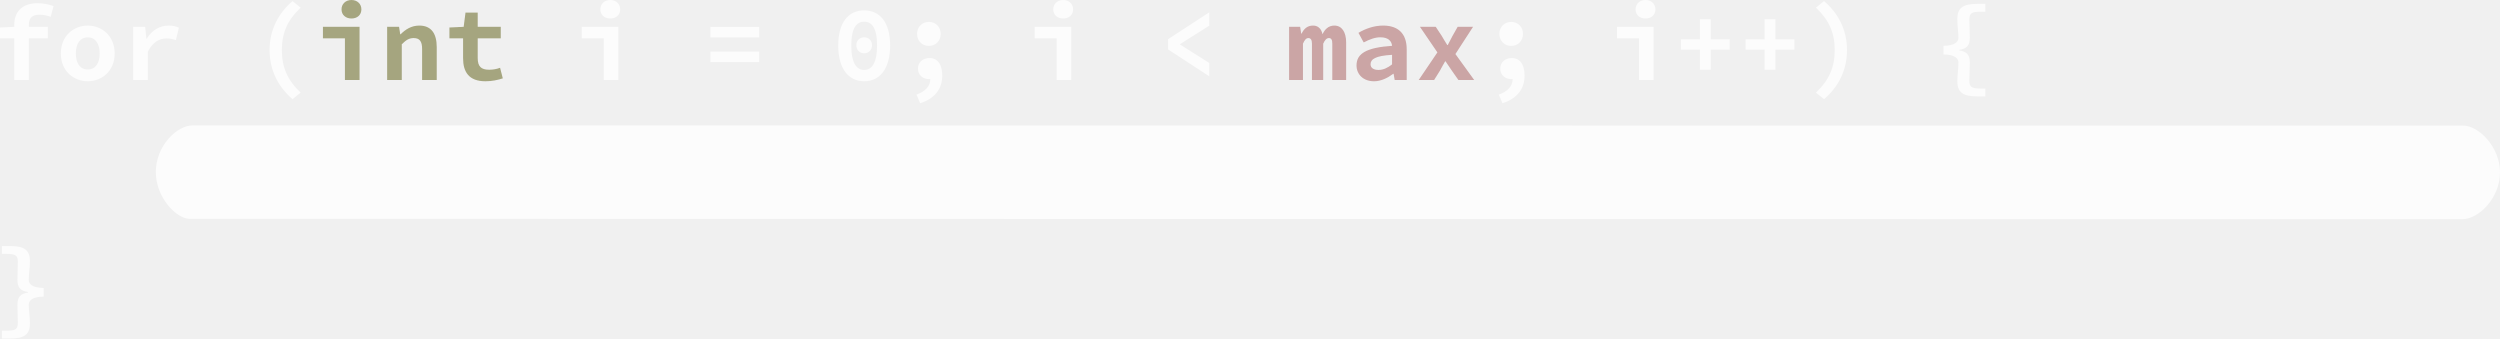
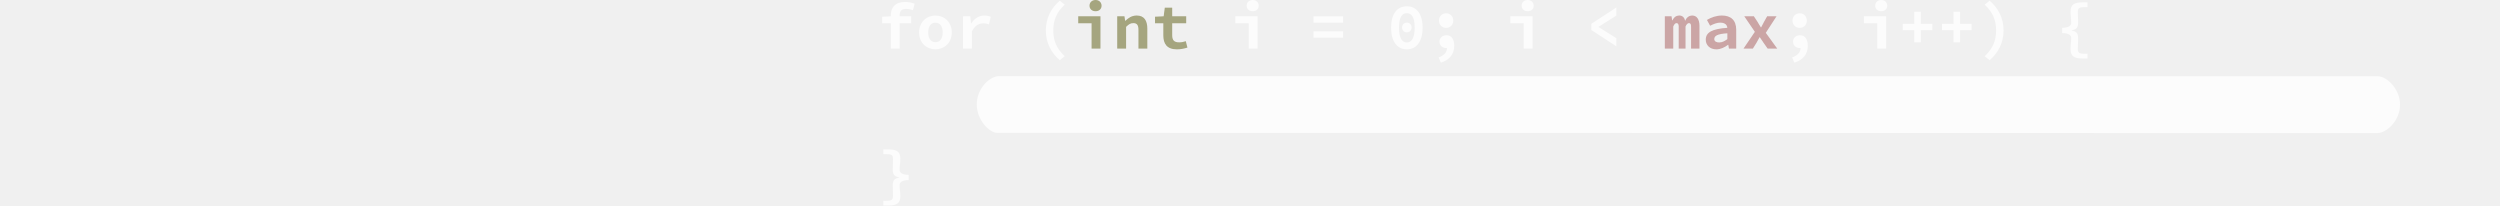
- <svg xmlns="http://www.w3.org/2000/svg" viewBox="0 0 1032.376 139.8">
-   <g fill="#fff" fill-opacity=".784">
-     <g style="line-height:125%" font-size="40" font-family="Source Han Code JP" letter-spacing="0" word-spacing="0" font-weight="bold">
-       <path d="M22.12 2.52c-1.88-.68-4.16-1.2-6.56-1.2-6.76 0-9.68 3.88-9.68 9v.76L0 11.36v4.48h5.88v17.2h6.04v-17.2h7.84v-4.76h-7.84v-.8c0-2.84 1.36-4.2 4.32-4.2 1.72 0 3.24.32 4.68.88l1.2-4.44zm3 19.56c0 7.28 5.32 11.48 11.12 11.48 5.8 0 11.12-4.2 11.12-11.48 0-7.32-5.32-11.52-11.12-11.52-5.8 0-11.12 4.2-11.12 11.52zm6.2 0c0-4 1.72-6.64 4.92-6.64s4.92 2.64 4.92 6.64c0 4-1.72 6.6-4.92 6.6s-4.92-2.6-4.92-6.6zm23.677 10.96h6.04V21.4c2-4.08 4.88-5.52 7.68-5.52 1.6 0 2.52.24 3.92.68l1.24-5.12c-1.28-.56-2.36-.88-4.24-.88-3.6 0-6.88 1.84-9.04 5.4h-.16l-.48-4.88h-4.96v21.96zm65.798 7.92l3.36-2.72c-5.44-5.12-7.76-10.48-7.76-17.56 0-7.08 2.32-12.4 7.76-17.52l-3.36-2.72c-5.84 5.04-9.48 11.88-9.48 20.24 0 8.4 3.64 15.24 9.48 20.28z" style="-inkscape-font-specification:'Source Han Code JP Bold'" />
-       <path fill="#909060" d="M133.354 15.84h9.08v17.2h6.04V11.08h-15.12v4.76zm11.8-8.2c2.36 0 4.08-1.48 4.08-3.76S147.514 0 145.154 0c-2.4 0-4.12 1.6-4.12 3.88s1.72 3.76 4.12 3.76zm14.718 25.4h6.04V18.28c1.72-1.68 2.96-2.56 4.88-2.56 2.56 0 3.52 1.4 3.52 4.56v12.76h6.04V19.48c0-5.6-2.24-8.92-7.2-8.92-3.32 0-5.76 1.64-7.72 3.6h-.16l-.48-3.08h-4.92v21.96zm31.358-9c0 5.68 2.4 9.52 9.24 9.52 2.76 0 5.2-.56 7.16-1.2L206.51 28c-1.36.48-2.8.8-4.52.8-3.36 0-4.72-1.4-4.72-4.84v-8.12h9.52v-4.76h-9.52V5.2h-5.04l-.76 5.88-5.88.28v4.48h5.64v8.2z" style="-inkscape-font-specification:'Source Han Code JP Bold'" />
-       <path d="M240.23 15.84h9.08v17.2h6.04V11.08h-15.12v4.76zm11.8-8.2c2.36 0 4.08-1.48 4.08-3.76S254.39 0 252.03 0c-2.4 0-4.12 1.6-4.12 3.88s1.72 3.76 4.12 3.76zm41.316 7.8h20.16v-4.32h-20.16v4.32zm0 10.2h20.16v-4.32h-20.16v4.32zm63.518 7.92c6.48 0 10.72-5.2 10.72-14.76 0-9.56-4.24-14.52-10.72-14.52s-10.72 4.96-10.72 14.52c0 9.56 4.24 14.76 10.72 14.76zm0-24.6c3 0 5.32 2.36 5.32 9.84s-2.32 10.08-5.32 10.08c-3 0-5.32-2.6-5.32-10.08s2.32-9.84 5.32-9.84zm0 13.04c1.8 0 3.24-1.28 3.24-3.32 0-2-1.44-3.28-3.24-3.28-1.8 0-3.24 1.28-3.24 3.28 0 2.04 1.44 3.32 3.24 3.32zm26.718-3.04c2.88 0 4.88-2.16 4.88-4.96s-2-4.96-4.88-4.96-4.88 2.16-4.88 4.96 2 4.96 4.88 4.96zm-3.6 23.68c5.92-1.88 9.12-5.84 9.12-11.4 0-4.56-1.84-7.28-5.28-7.28-2.64 0-4.76 1.68-4.76 4.32 0 2.84 2.16 4.4 4.6 4.4.16 0 .36 0 .52-.04-.04 2.88-1.92 5.04-5.72 6.44l1.52 3.56zm47.278-26.8h9.08v17.2h6.04V11.08h-15.12v4.76zm11.8-8.2c2.36 0 4.08-1.48 4.08-3.76S441.42 0 439.06 0c-2.4 0-4.12 1.6-4.12 3.88s1.72 3.76 4.12 3.76zm43.277 12.76l17.04 11.12V26l-12.04-7.6v-.2l12.04-7.6V5.08l-17.04 11.12v4.2z" style="-inkscape-font-specification:'Source Han Code JP Bold'" />
-       <path fill="#c09090" d="M532.335 33.04h5.72v-15c.68-1.56 1.32-2.32 2.24-2.32.96 0 1.48.76 1.48 2.32v15h4.64v-15c.68-1.56 1.44-2.32 2.36-2.32 1 0 1.4.76 1.4 2.32v15h5.72V17.6c0-4.4-1.8-7.04-4.88-7.04-2.44 0-4 1.6-4.88 3.6-.48-2.36-1.92-3.6-3.88-3.6-2.52 0-3.84 1.44-4.76 3.32h-.16l-.44-2.8h-4.56v21.96zm27.84-6.04c0 3.76 2.84 6.56 7.24 6.56 2.88 0 5.68-1.4 7.92-3.08h.16l.44 2.56h4.96V20.32c0-6.52-3.6-9.76-9.72-9.76-3.76 0-7.32 1.28-10.2 3l2.16 3.96c2.4-1.24 4.64-2.12 6.84-2.12 3.16 0 4.68 1.4 4.88 3.52-10.52.72-14.68 3.16-14.68 8.08zm5.8-.44c0-2.08 1.92-3.52 8.88-3.92v3.96c-1.72 1.32-3.52 2.28-5.56 2.28-1.96 0-3.32-.76-3.32-2.32zm19.877 6.48h6.36l2.4-3.84c.68-1.32 1.44-2.6 2.16-3.88h.16c.84 1.24 1.76 2.64 2.6 3.84l2.72 3.88h6.52l-7.76-10.72 7.28-11.24h-6.36l-2.12 3.76c-.64 1.2-1.36 2.52-1.96 3.76h-.2c-.72-1.24-1.64-2.52-2.28-3.76l-2.48-3.76h-6.52l7.2 10.56-7.72 11.4z" style="-inkscape-font-specification:'Source Han Code JP Bold'" />
-       <path d="M624.05 18.96c2.88 0 4.88-2.16 4.88-4.96s-2-4.96-4.88-4.96-4.88 2.16-4.88 4.96 2 4.96 4.88 4.96zm-3.6 23.68c5.92-1.88 9.12-5.84 9.12-11.4 0-4.56-1.84-7.28-5.28-7.28-2.64 0-4.76 1.68-4.76 4.32 0 2.84 2.16 4.4 4.6 4.4.16 0 .36 0 .52-.04-.04 2.88-1.92 5.04-5.72 6.44l1.52 3.56zm47.28-26.8h9.08v17.2h6.04V11.08h-15.12v4.76zm11.8-8.2c2.36 0 4.08-1.48 4.08-3.76S681.89 0 679.53 0c-2.4 0-4.12 1.6-4.12 3.88s1.72 3.76 4.12 3.76zm22.437 21.16h4.48v-8.28h7.84v-4.28h-7.84V7.96h-4.48v8.28h-7.84v4.28h7.84v8.28zm26.72 0h4.48v-8.28h7.84v-4.28h-7.84V7.96h-4.48v8.28h-7.84v4.28h7.84v8.28zm24.558 12.16c5.88-5.04 9.48-11.88 9.48-20.28 0-8.36-3.6-15.2-9.48-20.24l-3.36 2.72c5.44 5.12 7.76 10.44 7.76 17.52s-2.32 12.44-7.76 17.56l3.36 2.72zm55.037-7.4c0 4.76 2.56 6.24 8.24 6.24h3.32v-3.24h-1.92c-3.84 0-4.68-.72-4.68-3.28 0-2.44.2-4.64.2-7.36 0-3.28-1.2-4.6-4.36-5.12v-.2c3.16-.52 4.36-1.84 4.36-5.12 0-2.64-.2-5-.2-7.36 0-2.56.84-3.28 4.68-3.28h1.92V1.6h-3.32c-5.68 0-8.24 1.48-8.24 6.24 0 3.12.44 5 .44 7.76 0 1.6-1.32 3.24-6.16 3.32v3.56c4.84.08 6.16 1.72 6.16 3.32 0 2.84-.44 4.6-.44 7.76zM.8 136.56v3.24h3.32c5.68 0 8.24-1.48 8.24-6.24 0-3.16-.48-4.92-.48-7.76 0-1.6 1.32-3.24 6.16-3.32v-3.56c-4.84-.08-6.16-1.72-6.16-3.32 0-2.76.48-4.64.48-7.76 0-4.76-2.56-6.24-8.24-6.24H.8v3.24h1.92c3.8 0 4.64.72 4.64 3.28 0 2.36-.16 4.72-.16 7.36 0 3.28 1.2 4.6 4.36 5.12v.2c-3.16.52-4.36 1.84-4.36 5.12 0 2.72.16 4.92.16 7.36 0 2.56-.84 3.28-4.64 3.28H.8z" style="-inkscape-font-specification:'Source Han Code JP Bold'" />
+ <svg xmlns="http://www.w3.org/2000/svg" viewBox="0 0 1700.375 139.8" id="svg2" version="1.1" width="1700.375" height="139.8">
+   <defs id="defs22" />
+   <g id="g4" style="fill:#ffffff;fill-opacity:0.784" transform="translate(600,0)">
+     <g style="font-weight:bold;font-size:40px;line-height:125%;font-family:'Source Han Code JP';letter-spacing:0;word-spacing:0" font-size="40" letter-spacing="0" word-spacing="0" font-weight="bold" id="g6">
+       <path d="m 22.12,2.52 c -1.88,-0.68 -4.16,-1.2 -6.56,-1.2 -6.76,0 -9.68,3.88 -9.68,9 l 0,0.76 -5.88,0.28 0,4.48 5.88,0 0,17.2 6.04,0 0,-17.2 7.84,0 0,-4.76 -7.84,0 0,-0.8 c 0,-2.84 1.36,-4.2 4.32,-4.2 1.72,0 3.24,0.32 4.68,0.88 l 1.2,-4.44 z m 3,19.56 c 0,7.28 5.32,11.48 11.12,11.48 5.8,0 11.12,-4.2 11.12,-11.48 0,-7.32 -5.32,-11.52 -11.12,-11.52 -5.8,0 -11.12,4.2 -11.12,11.52 z m 6.2,0 c 0,-4 1.72,-6.64 4.92,-6.64 3.2,0 4.92,2.64 4.92,6.64 0,4 -1.72,6.6 -4.92,6.6 -3.2,0 -4.92,-2.6 -4.92,-6.6 z m 23.677,10.96 6.04,0 0,-11.64 c 2,-4.08 4.88,-5.52 7.68,-5.52 1.6,0 2.52,0.24 3.92,0.68 l 1.24,-5.12 c -1.28,-0.56 -2.36,-0.88 -4.24,-0.88 -3.6,0 -6.88,1.84 -9.04,5.4 l -0.16,0 -0.48,-4.88 -4.96,0 0,21.96 z m 65.798,7.92 3.36,-2.72 c -5.44,-5.12 -7.76,-10.48 -7.76,-17.56 0,-7.08 2.32,-12.4 7.76,-17.52 l -3.36,-2.72 c -5.84,5.04 -9.48,11.88 -9.48,20.24 0,8.4 3.64,15.24 9.48,20.28 z" style="-inkscape-font-specification:'Source Han Code JP Bold'" id="path8" />
+       <path d="m 133.354,15.84 9.08,0 0,17.2 6.04,0 0,-21.96 -15.12,0 0,4.76 z m 11.8,-8.2 c 2.36,0 4.08,-1.48 4.08,-3.76 0,-2.28 -1.72,-3.88 -4.08,-3.88 -2.4,0 -4.12,1.6 -4.12,3.88 0,2.28 1.72,3.76 4.12,3.76 z m 14.718,25.4 6.04,0 0,-14.76 c 1.72,-1.68 2.96,-2.56 4.88,-2.56 2.56,0 3.52,1.4 3.52,4.56 l 0,12.76 6.04,0 0,-13.56 c 0,-5.6 -2.24,-8.92 -7.2,-8.92 -3.32,0 -5.76,1.64 -7.72,3.6 l -0.16,0 -0.48,-3.08 -4.92,0 0,21.96 z m 31.358,-9 c 0,5.68 2.4,9.52 9.24,9.52 2.76,0 5.2,-0.56 7.16,-1.2 L 206.51,28 c -1.36,0.48 -2.8,0.8 -4.52,0.8 -3.36,0 -4.72,-1.4 -4.72,-4.84 l 0,-8.12 9.52,0 0,-4.76 -9.52,0 0,-5.88 -5.04,0 -0.76,5.88 -5.88,0.28 0,4.48 5.64,0 0,8.2 z" style="-inkscape-font-specification:'Source Han Code JP Bold';fill:#909060" id="path10" />
+       <path d="m 240.23,15.84 9.08,0 0,17.2 6.04,0 0,-21.96 -15.12,0 0,4.76 z m 11.8,-8.2 c 2.36,0 4.08,-1.48 4.08,-3.76 0,-2.28 -1.72,-3.88 -4.08,-3.88 -2.4,0 -4.12,1.6 -4.12,3.88 0,2.28 1.72,3.76 4.12,3.76 z m 41.316,7.8 20.16,0 0,-4.32 -20.16,0 0,4.32 z m 0,10.2 20.16,0 0,-4.32 -20.16,0 0,4.32 z m 63.518,7.92 c 6.48,0 10.72,-5.2 10.72,-14.76 0,-9.56 -4.24,-14.52 -10.72,-14.52 -6.48,0 -10.72,4.96 -10.72,14.52 0,9.56 4.24,14.76 10.72,14.76 z m 0,-24.6 c 3,0 5.32,2.36 5.32,9.84 0,7.48 -2.32,10.08 -5.32,10.08 -3,0 -5.32,-2.6 -5.32,-10.08 0,-7.48 2.32,-9.84 5.32,-9.84 z m 0,13.04 c 1.8,0 3.24,-1.28 3.24,-3.32 0,-2 -1.44,-3.28 -3.24,-3.28 -1.8,0 -3.24,1.28 -3.24,3.28 0,2.04 1.44,3.32 3.24,3.32 z m 26.718,-3.04 c 2.88,0 4.88,-2.16 4.88,-4.96 0,-2.8 -2,-4.96 -4.88,-4.96 -2.88,0 -4.88,2.16 -4.88,4.96 0,2.8 2,4.96 4.88,4.96 z m -3.6,23.68 c 5.92,-1.88 9.12,-5.84 9.12,-11.4 0,-4.56 -1.84,-7.28 -5.28,-7.28 -2.64,0 -4.76,1.68 -4.76,4.32 0,2.84 2.16,4.4 4.6,4.4 0.16,0 0.36,0 0.52,-0.04 -0.04,2.88 -1.92,5.04 -5.72,6.44 l 1.52,3.56 z m 47.278,-26.8 9.08,0 0,17.2 6.04,0 0,-21.96 -15.12,0 0,4.76 z m 11.8,-8.2 c 2.36,0 4.08,-1.48 4.08,-3.76 0,-2.28 -1.72,-3.88 -4.08,-3.88 -2.4,0 -4.12,1.6 -4.12,3.88 0,2.28 1.72,3.76 4.12,3.76 z m 43.277,12.76 17.04,11.12 0,-5.52 -12.04,-7.6 0,-0.2 12.04,-7.6 0,-5.52 -17.04,11.12 0,4.2 z" style="-inkscape-font-specification:'Source Han Code JP Bold'" id="path12" />
+       <path d="m 532.335,33.04 5.72,0 0,-15 c 0.68,-1.56 1.32,-2.32 2.24,-2.32 0.96,0 1.48,0.76 1.48,2.32 l 0,15 4.64,0 0,-15 c 0.68,-1.56 1.44,-2.32 2.36,-2.32 1,0 1.4,0.76 1.4,2.32 l 0,15 5.72,0 0,-15.44 c 0,-4.4 -1.8,-7.04 -4.88,-7.04 -2.44,0 -4,1.6 -4.88,3.6 -0.48,-2.36 -1.92,-3.6 -3.88,-3.6 -2.52,0 -3.84,1.44 -4.76,3.32 l -0.16,0 -0.44,-2.8 -4.56,0 0,21.96 z M 560.175,27 c 0,3.76 2.84,6.56 7.24,6.56 2.88,0 5.68,-1.4 7.92,-3.08 l 0.16,0 0.44,2.56 4.96,0 0,-12.72 c 0,-6.52 -3.6,-9.76 -9.72,-9.76 -3.76,0 -7.32,1.28 -10.2,3 l 2.16,3.96 c 2.4,-1.24 4.64,-2.12 6.84,-2.12 3.16,0 4.68,1.4 4.88,3.52 -10.52,0.72 -14.68,3.16 -14.68,8.08 z m 5.8,-0.44 c 0,-2.08 1.92,-3.52 8.88,-3.92 l 0,3.96 c -1.72,1.32 -3.52,2.28 -5.56,2.28 -1.96,0 -3.32,-0.76 -3.32,-2.32 z m 19.877,6.48 6.36,0 2.4,-3.84 c 0.68,-1.32 1.44,-2.6 2.16,-3.88 l 0.16,0 c 0.84,1.24 1.76,2.64 2.6,3.84 l 2.72,3.88 6.52,0 -7.76,-10.72 7.28,-11.24 -6.36,0 -2.12,3.76 c -0.64,1.2 -1.36,2.52 -1.96,3.76 l -0.2,0 c -0.72,-1.24 -1.64,-2.52 -2.28,-3.76 l -2.48,-3.76 -6.52,0 7.2,10.56 -7.72,11.4 z" style="-inkscape-font-specification:'Source Han Code JP Bold';fill:#c09090" id="path14" />
+       <path d="m 624.05,18.96 c 2.88,0 4.88,-2.16 4.88,-4.96 0,-2.8 -2,-4.96 -4.88,-4.96 -2.88,0 -4.88,2.16 -4.88,4.96 0,2.8 2,4.96 4.88,4.96 z m -3.6,23.68 c 5.92,-1.88 9.12,-5.84 9.12,-11.4 0,-4.56 -1.84,-7.28 -5.28,-7.28 -2.64,0 -4.76,1.68 -4.76,4.32 0,2.84 2.16,4.4 4.6,4.4 0.16,0 0.36,0 0.52,-0.04 -0.04,2.88 -1.92,5.04 -5.72,6.44 l 1.52,3.56 z m 47.28,-26.8 9.08,0 0,17.2 6.04,0 0,-21.96 -15.12,0 0,4.76 z m 11.8,-8.2 c 2.36,0 4.08,-1.48 4.08,-3.76 0,-2.28 -1.72,-3.88 -4.08,-3.88 -2.4,0 -4.12,1.6 -4.12,3.88 0,2.28 1.72,3.76 4.12,3.76 z m 22.437,21.16 4.48,0 0,-8.28 7.84,0 0,-4.28 -7.84,0 0,-8.28 -4.48,0 0,8.28 -7.84,0 0,4.28 7.84,0 0,8.28 z m 26.72,0 4.48,0 0,-8.28 7.84,0 0,-4.28 -7.84,0 0,-8.28 -4.48,0 0,8.28 -7.84,0 0,4.28 7.84,0 0,8.28 z m 24.558,12.16 c 5.88,-5.04 9.48,-11.88 9.48,-20.28 0,-8.36 -3.6,-15.2 -9.48,-20.24 l -3.36,2.72 c 5.44,5.12 7.76,10.44 7.76,17.52 0,7.08 -2.32,12.44 -7.76,17.56 l 3.36,2.72 z m 55.037,-7.4 c 0,4.76 2.56,6.24 8.24,6.24 l 3.32,0 0,-3.24 -1.92,0 c -3.84,0 -4.68,-0.72 -4.68,-3.28 0,-2.44 0.2,-4.64 0.2,-7.36 0,-3.28 -1.2,-4.6 -4.36,-5.12 l 0,-0.2 c 3.16,-0.52 4.36,-1.84 4.36,-5.12 0,-2.64 -0.2,-5 -0.2,-7.36 0,-2.56 0.84,-3.28 4.68,-3.28 l 1.92,0 0,-3.24 -3.32,0 c -5.68,0 -8.24,1.48 -8.24,6.24 0,3.12 0.44,5 0.44,7.76 0,1.6 -1.32,3.24 -6.16,3.32 l 0,3.56 c 4.84,0.08 6.16,1.72 6.16,3.32 0,2.84 -0.44,4.6 -0.44,7.76 z m -807.482,103 0,3.24 3.32,0 c 5.68,0 8.24,-1.48 8.24,-6.24 0,-3.16 -0.48,-4.92 -0.48,-7.76 0,-1.6 1.32,-3.24 6.16,-3.32 l 0,-3.56 c -4.84,-0.08 -6.16,-1.72 -6.16,-3.32 0,-2.76 0.48,-4.64 0.48,-7.76 0,-4.76 -2.56,-6.24 -8.24,-6.24 l -3.32,0 0,3.24 1.92,0 c 3.8,0 4.64,0.72 4.64,3.28 0,2.36 -0.16,4.72 -0.16,7.36 0,3.28 1.2,4.6 4.36,5.12 l 0,0.2 c -3.16,0.52 -4.36,1.84 -4.36,5.12 0,2.72 0.16,4.92 0.16,7.36 0,2.56 -0.84,3.28 -4.64,3.28 l -1.92,0 z" style="-inkscape-font-specification:'Source Han Code JP Bold'" id="path16" />
    </g>
-     <path d="M64.34 71.027c.01 10.628 8.57 19.27 13.885 19.347l938.61.136c6.586.058 15.54-8.614 15.54-19.31 0-10.7-8.954-19.37-15.226-19.34l-937.354-.09c-6.783-.118-15.458 8.556-15.458 19.257z" />
+     <path d="m 64.34,71.027 c 0.01,10.628 8.57,19.27 13.885,19.347 l 938.61,0.136 c 6.586,0.058 15.54,-8.614 15.54,-19.31 0,-10.7 -8.954,-19.37 -15.226,-19.34 L 79.795,51.77 C 73.012,51.652 64.337,60.326 64.337,71.027 Z" id="path18" />
  </g>
</svg>
